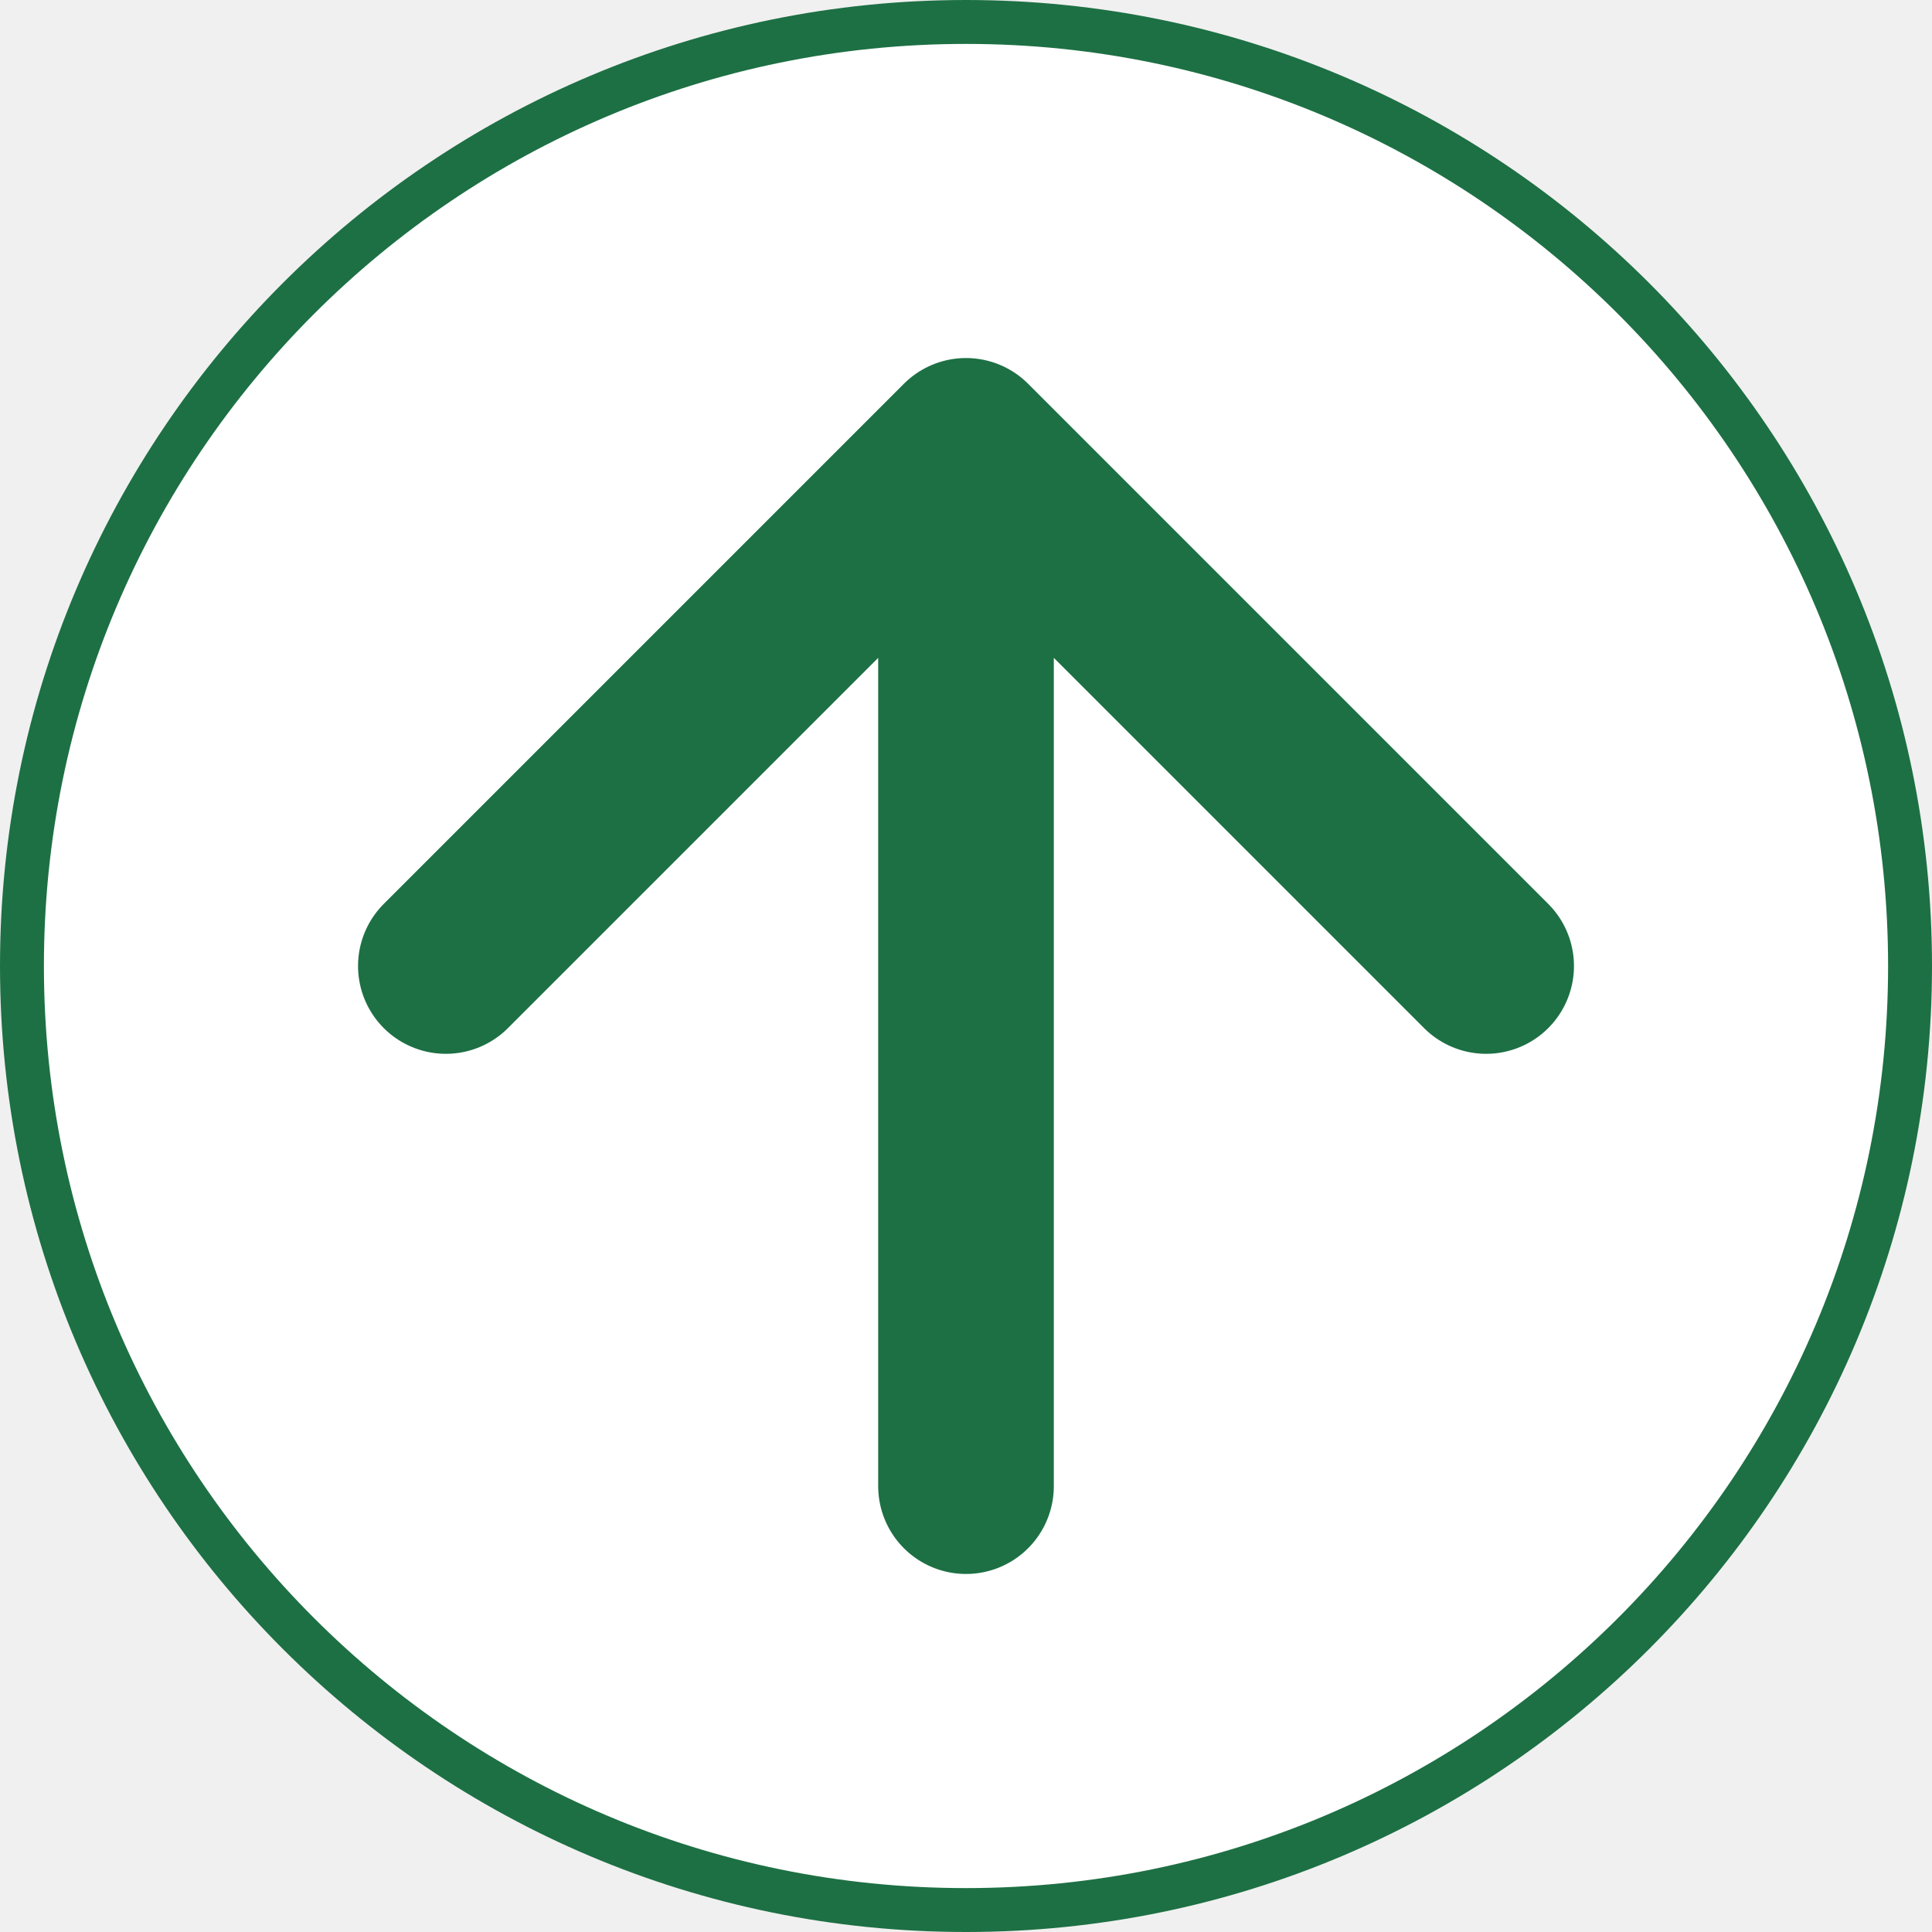
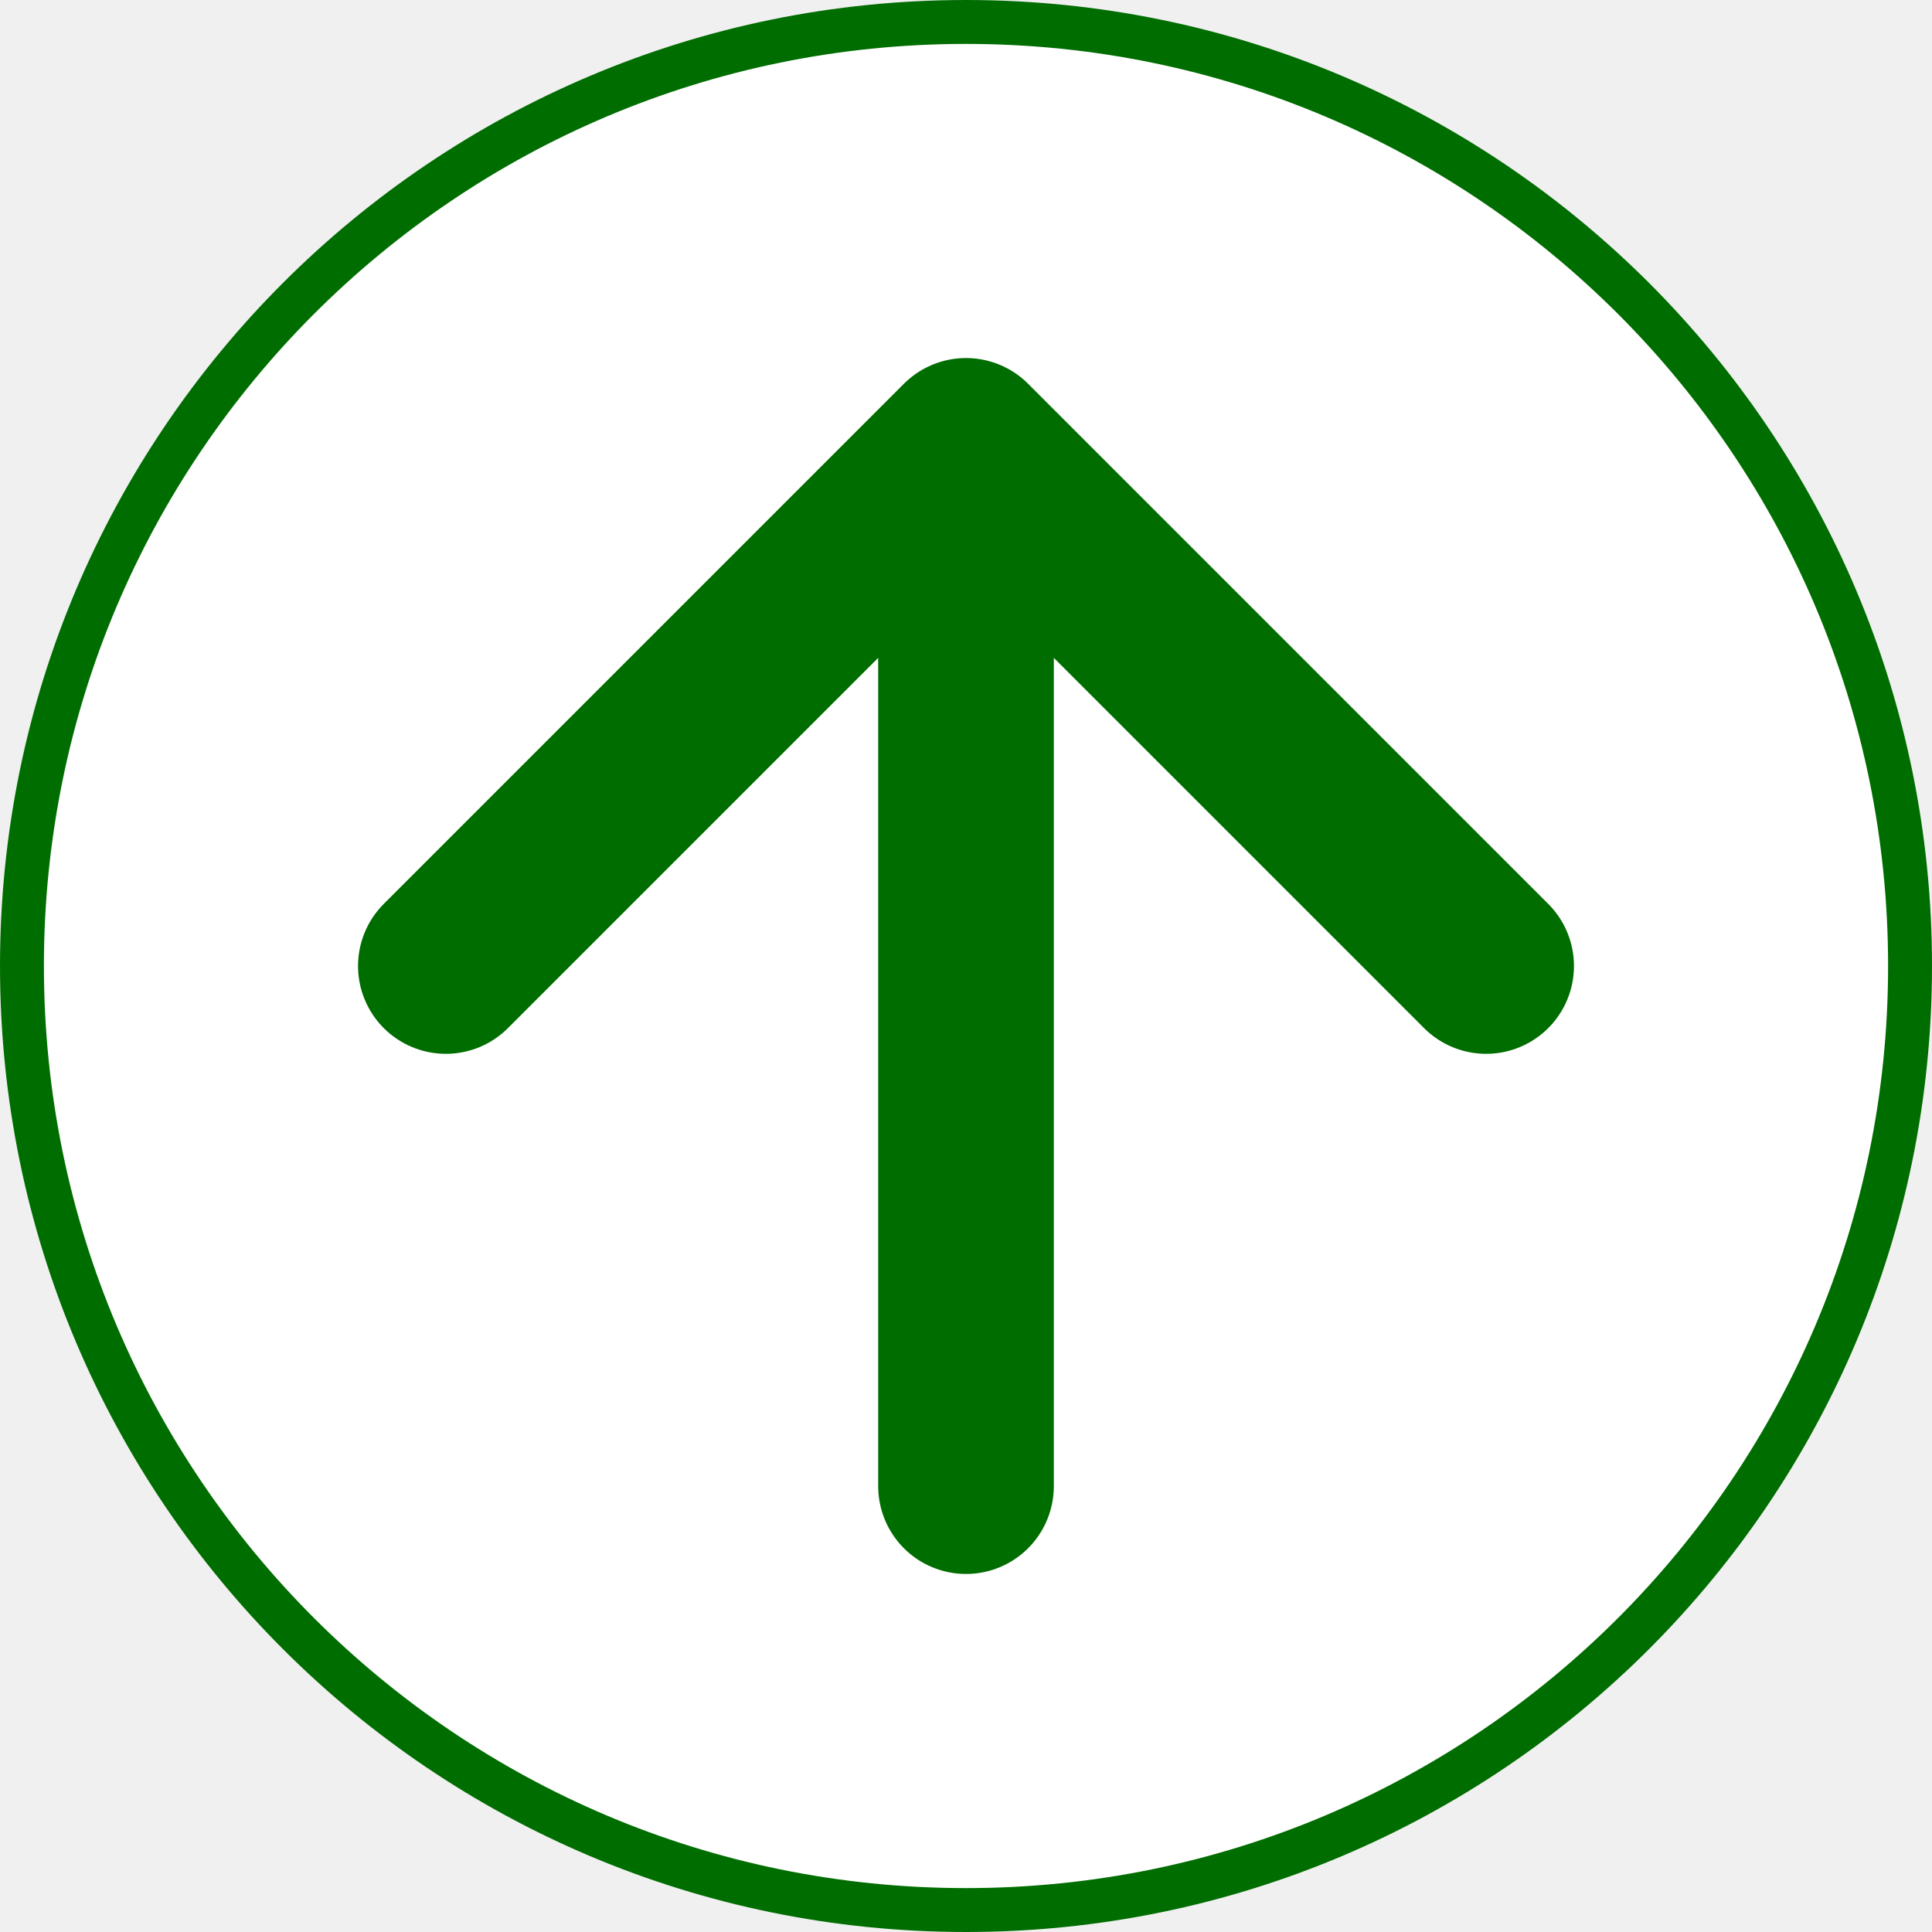
<svg xmlns="http://www.w3.org/2000/svg" width="22" height="22" viewBox="0 0 22 22" fill="none">
-   <circle cx="11" cy="11" r="10.75" fill="white" stroke="#1D7044" stroke-width="0.5" />
-   <path d="M11 16.923V5.077M11 5.077L5.077 11M11 5.077L16.923 11" stroke="#1D7044" stroke-width="2" stroke-linecap="round" stroke-linejoin="round" />
+   <circle cx="11" cy="11" r="10.75" fill="white" stroke="#006d00" stroke-width="0.5" />
+   <path d="M11 16.923V5.077M11 5.077L5.077 11M11 5.077L16.923 11" stroke="#006d00" stroke-width="2" stroke-linecap="round" stroke-linejoin="round" />
</svg>
